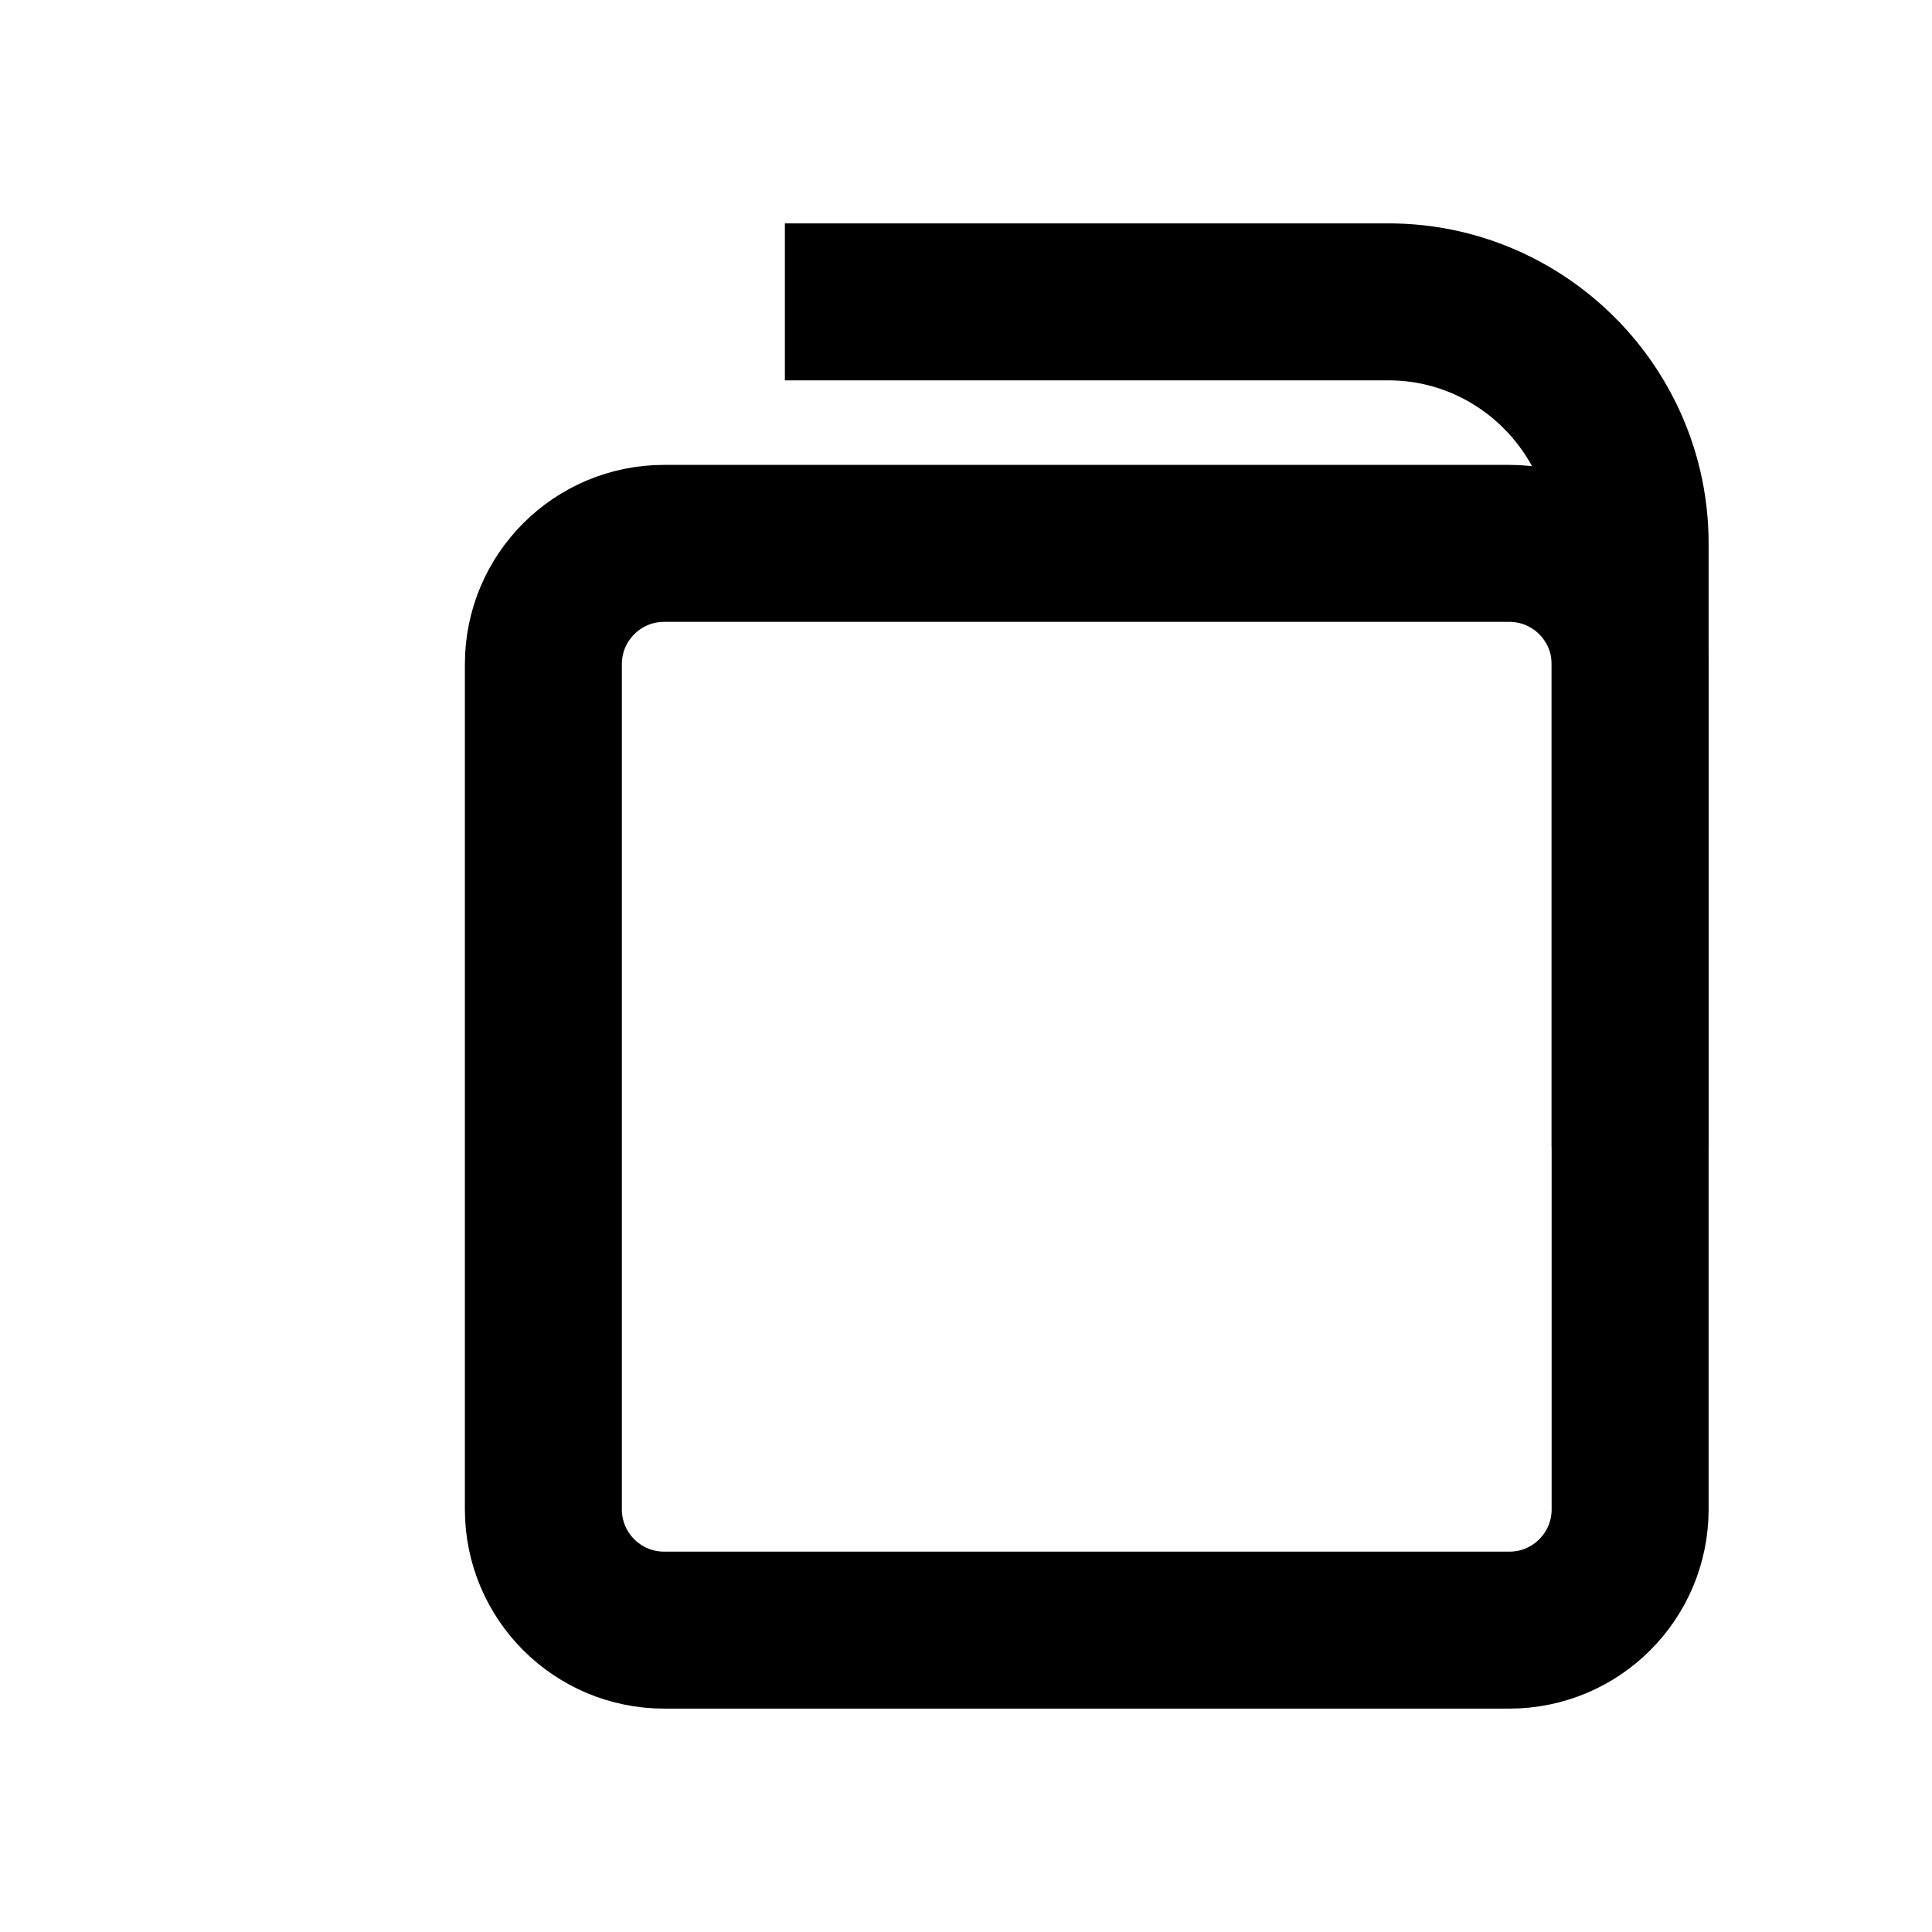
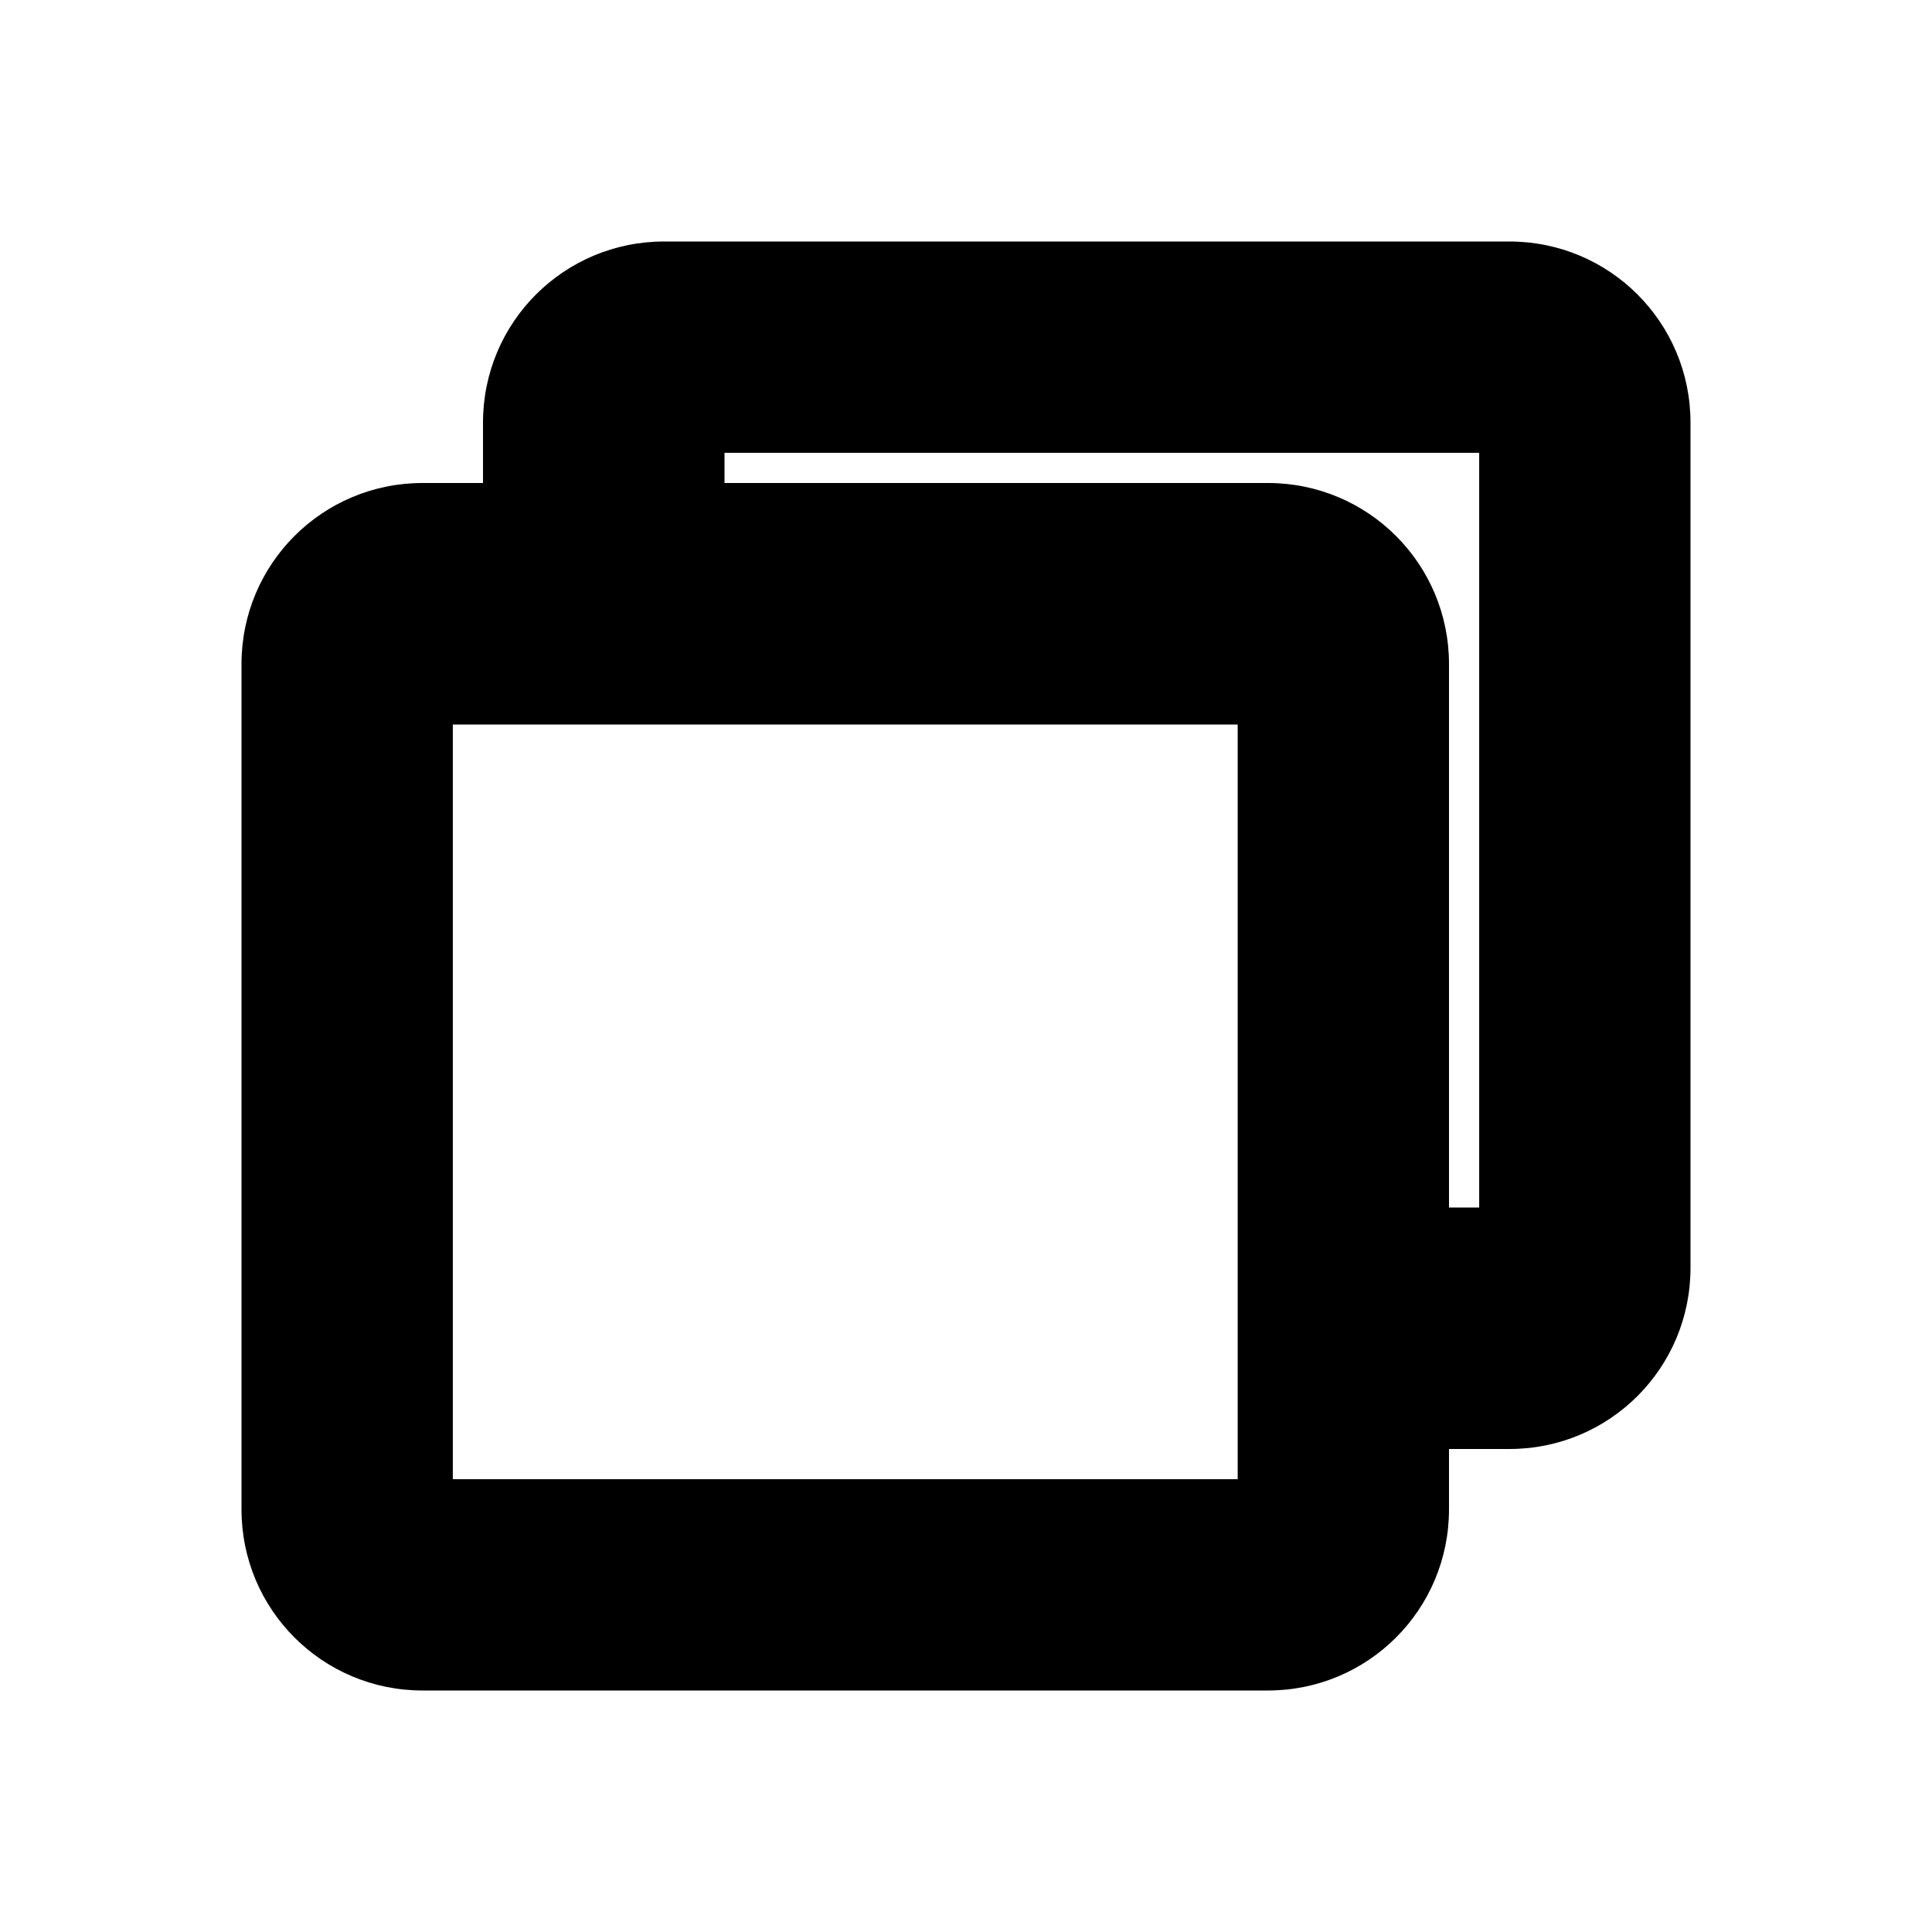
<svg xmlns="http://www.w3.org/2000/svg" width="16" height="16" viewBox="0 0 16 16">
-   <rect x="4.5" y="4.5" width="9" height="9" rx="1" fill="none" stroke="currentColor" stroke-width="1.3" />
-   <path d="M 6.5 2.5 L 11.5 2.5 C 12.6 2.5 13.5 3.4 13.5 4.5 L 13.5 9.5" fill="none" stroke="currentColor" stroke-width="1.3" />
+   <path fill="currentColor" class="ColorScheme-Text" d="M 5.5 2 C 4.67 2 4 2.67 4 3.5 V 4 H 6 V 3.75 H 12.25 V 10 H 12 V 12 H 12.5 C 13.33 12 14 11.33 14 10.5 V 3.5 C 14 2.67 13.33 2 12.5 2 Z M 3.5 4 C 2.67 4 2 4.67 2 5.5 V 12.5 C 2 13.33 2.67 14 3.5 14 H 10.5 C 11.33 14 12 13.33 12 12.5 V 5.5 C 12 4.67 11.33 4 10.5 4 Z M 3.75 6 H 10.25 V 12.25 H 3.75 Z" />
</svg>
